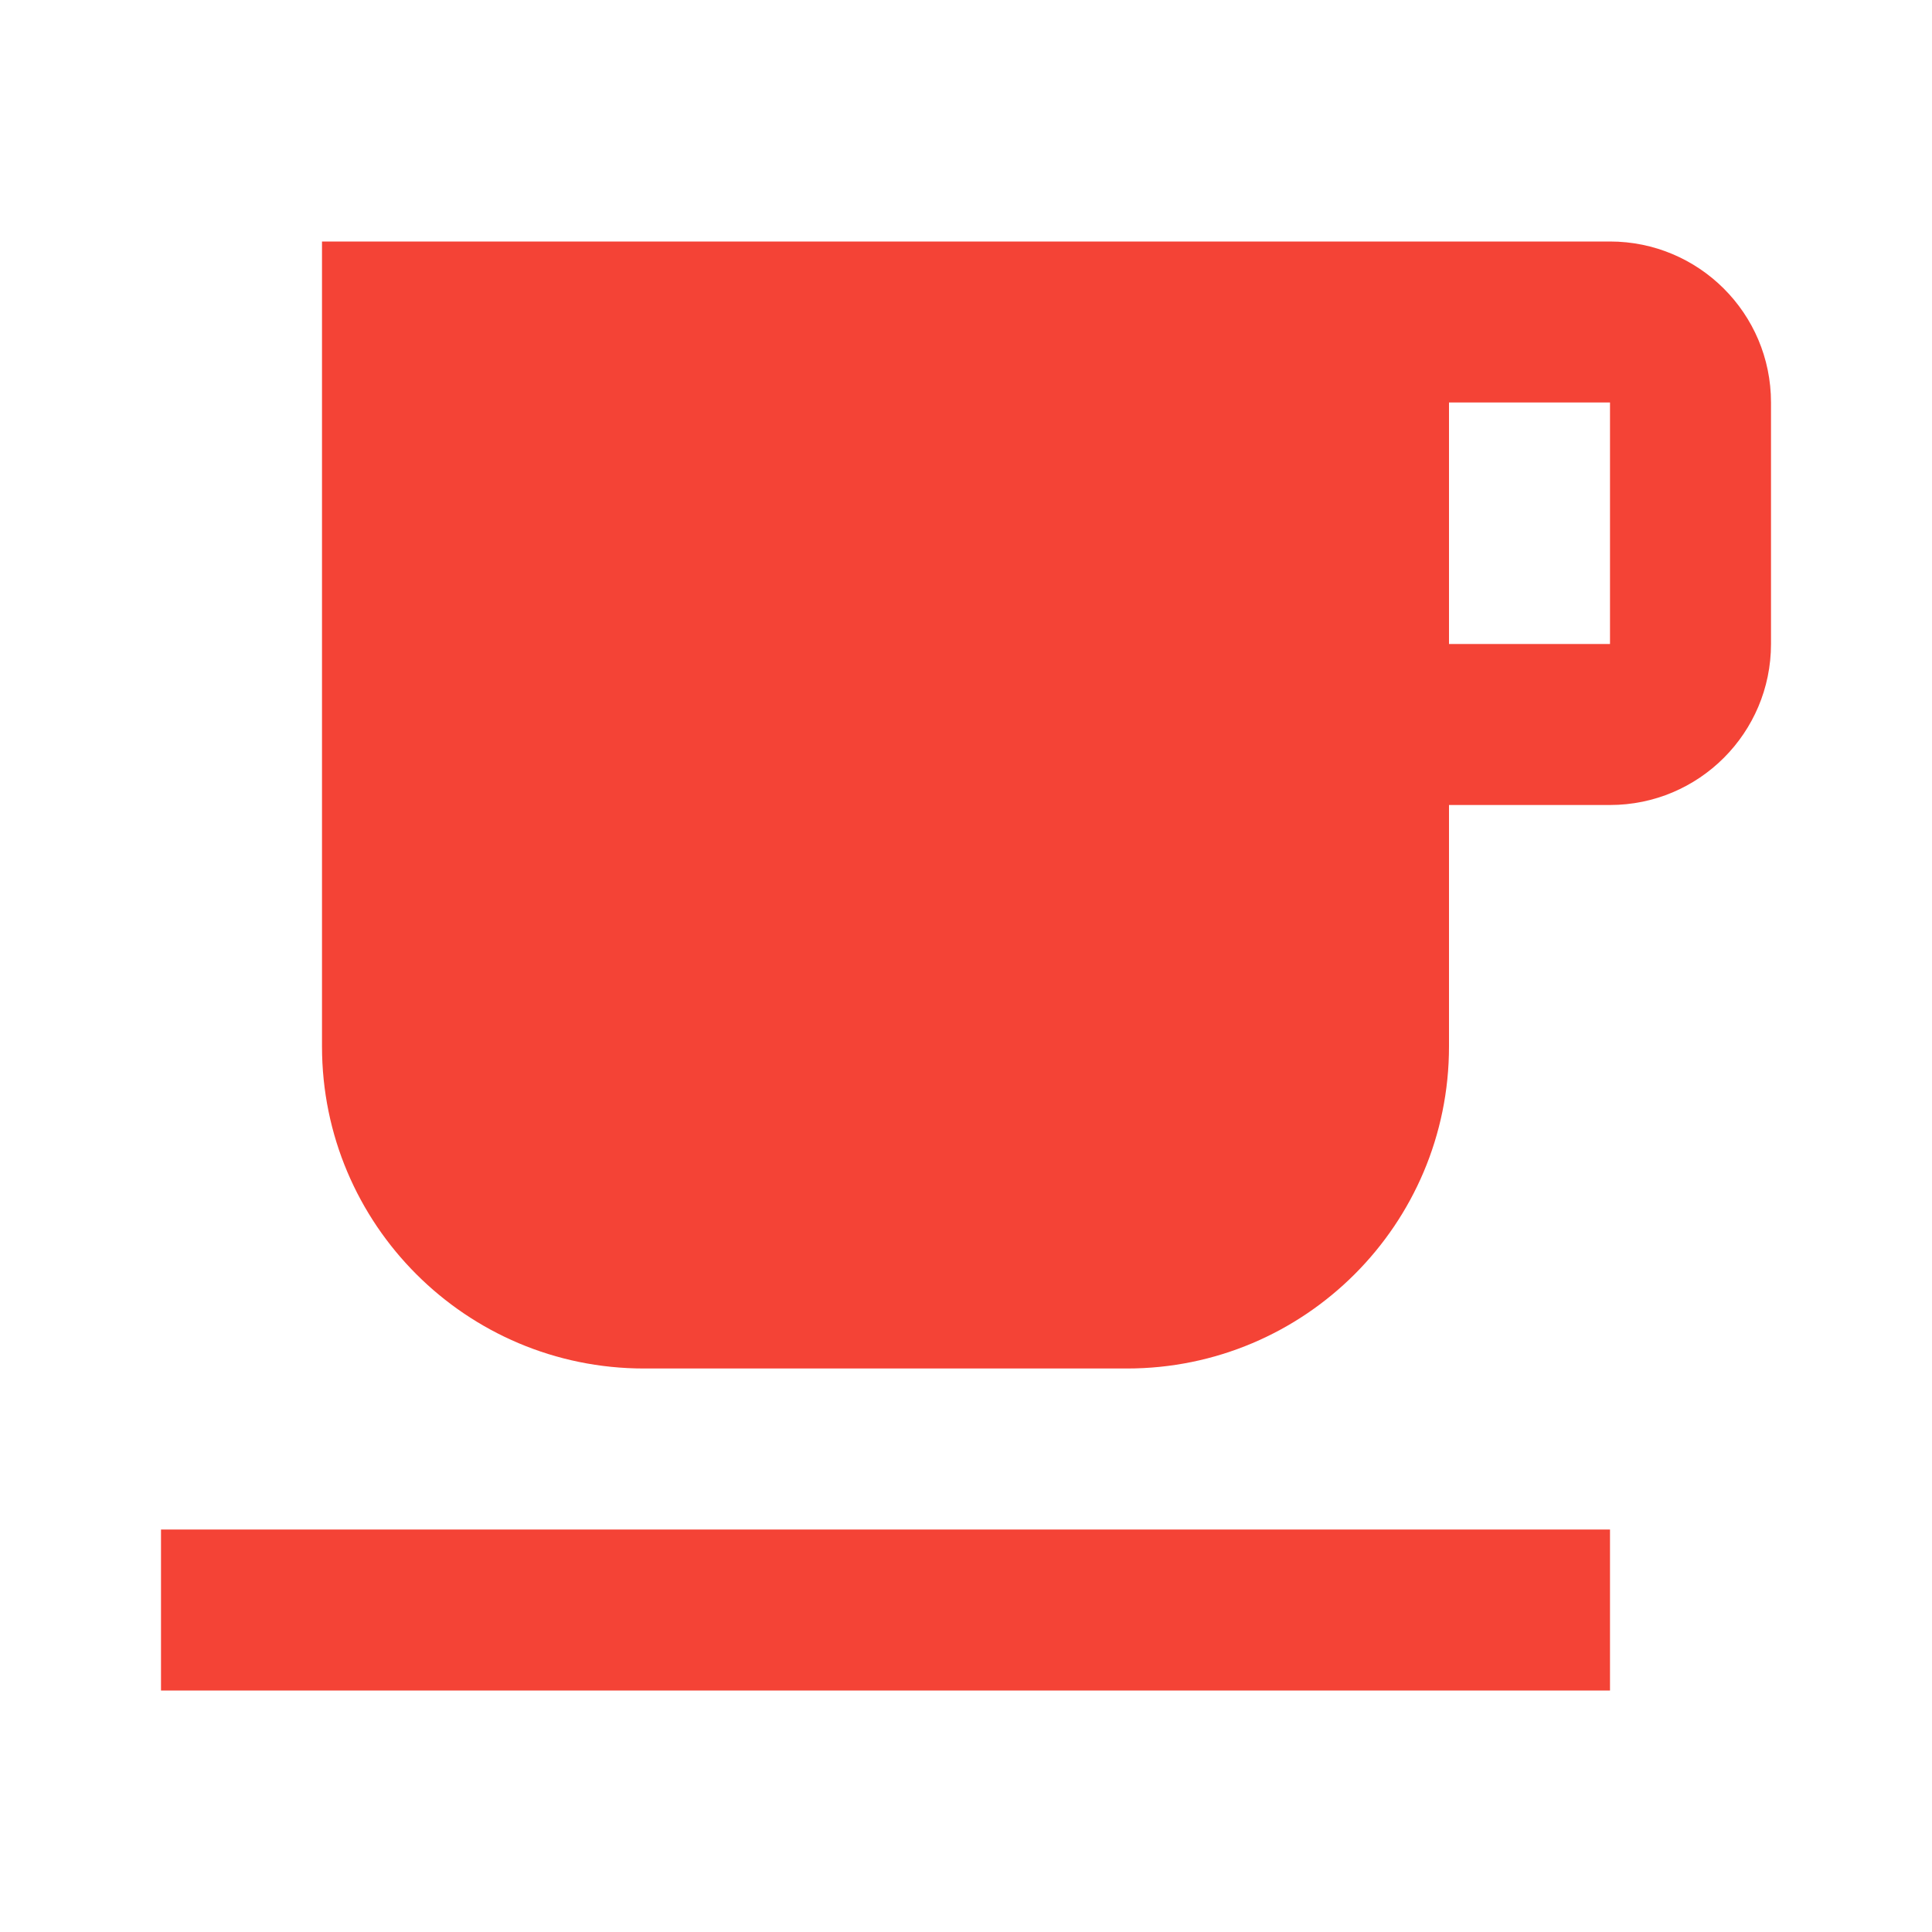
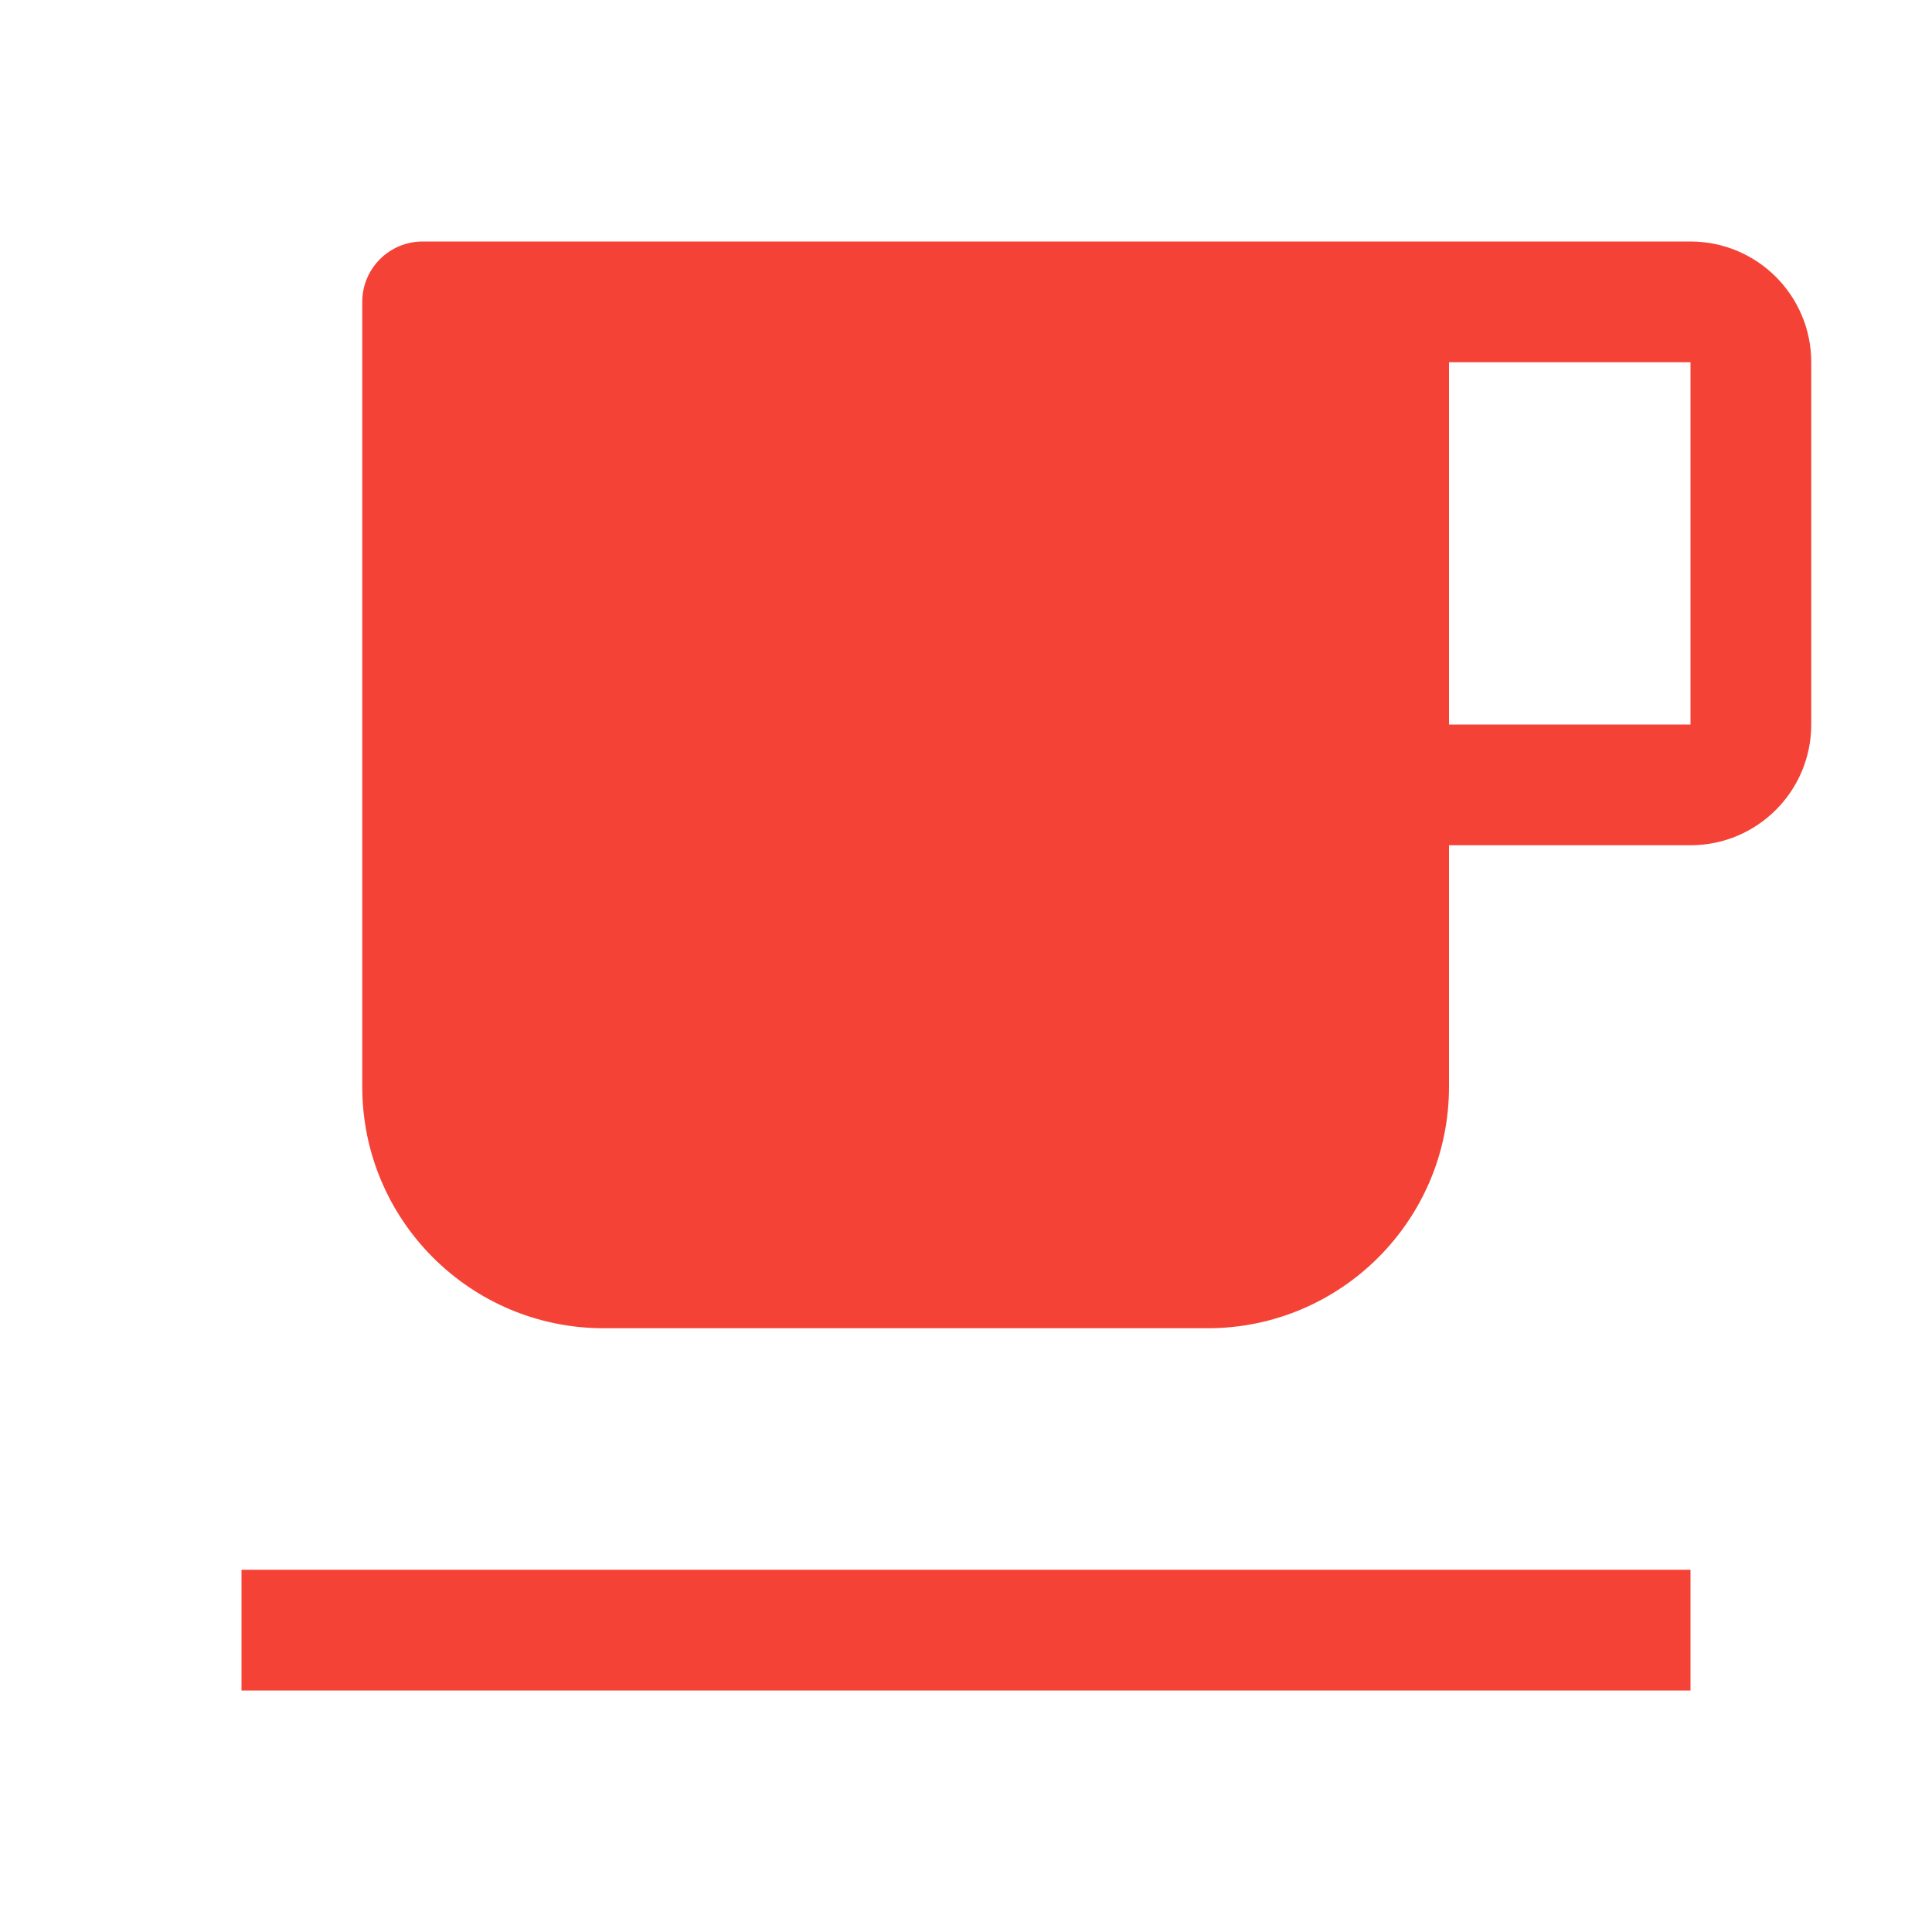
- <svg xmlns="http://www.w3.org/2000/svg" version="1.1" viewBox="0 0 24 24">
-   <path d="m2 21h18v-2h-18m18-11h-2v-3h2m0-2h-16v10a4 4 0 0 0 4 4h6a4 4 0 0 0 4 -4v-3h2a2 2 0 0 0 2 -2v-3c0-1.11-.9-2-2-2z" fill="#f44336" />
+ <svg xmlns="http://www.w3.org/2000/svg" viewBox="0 0 32 32">
+   <path fill="#f44336" d="M4 26h24v2H4zM28 4H7a1 1 0 0 0-1 1v13a4 4 0 0 0 4 4h10a4 4 0 0 0 4-4v-4h4a2 2 0 0 0 2-2V6a2 2 0 0 0-2-2m0 8h-4V6h4Z" />
</svg>
